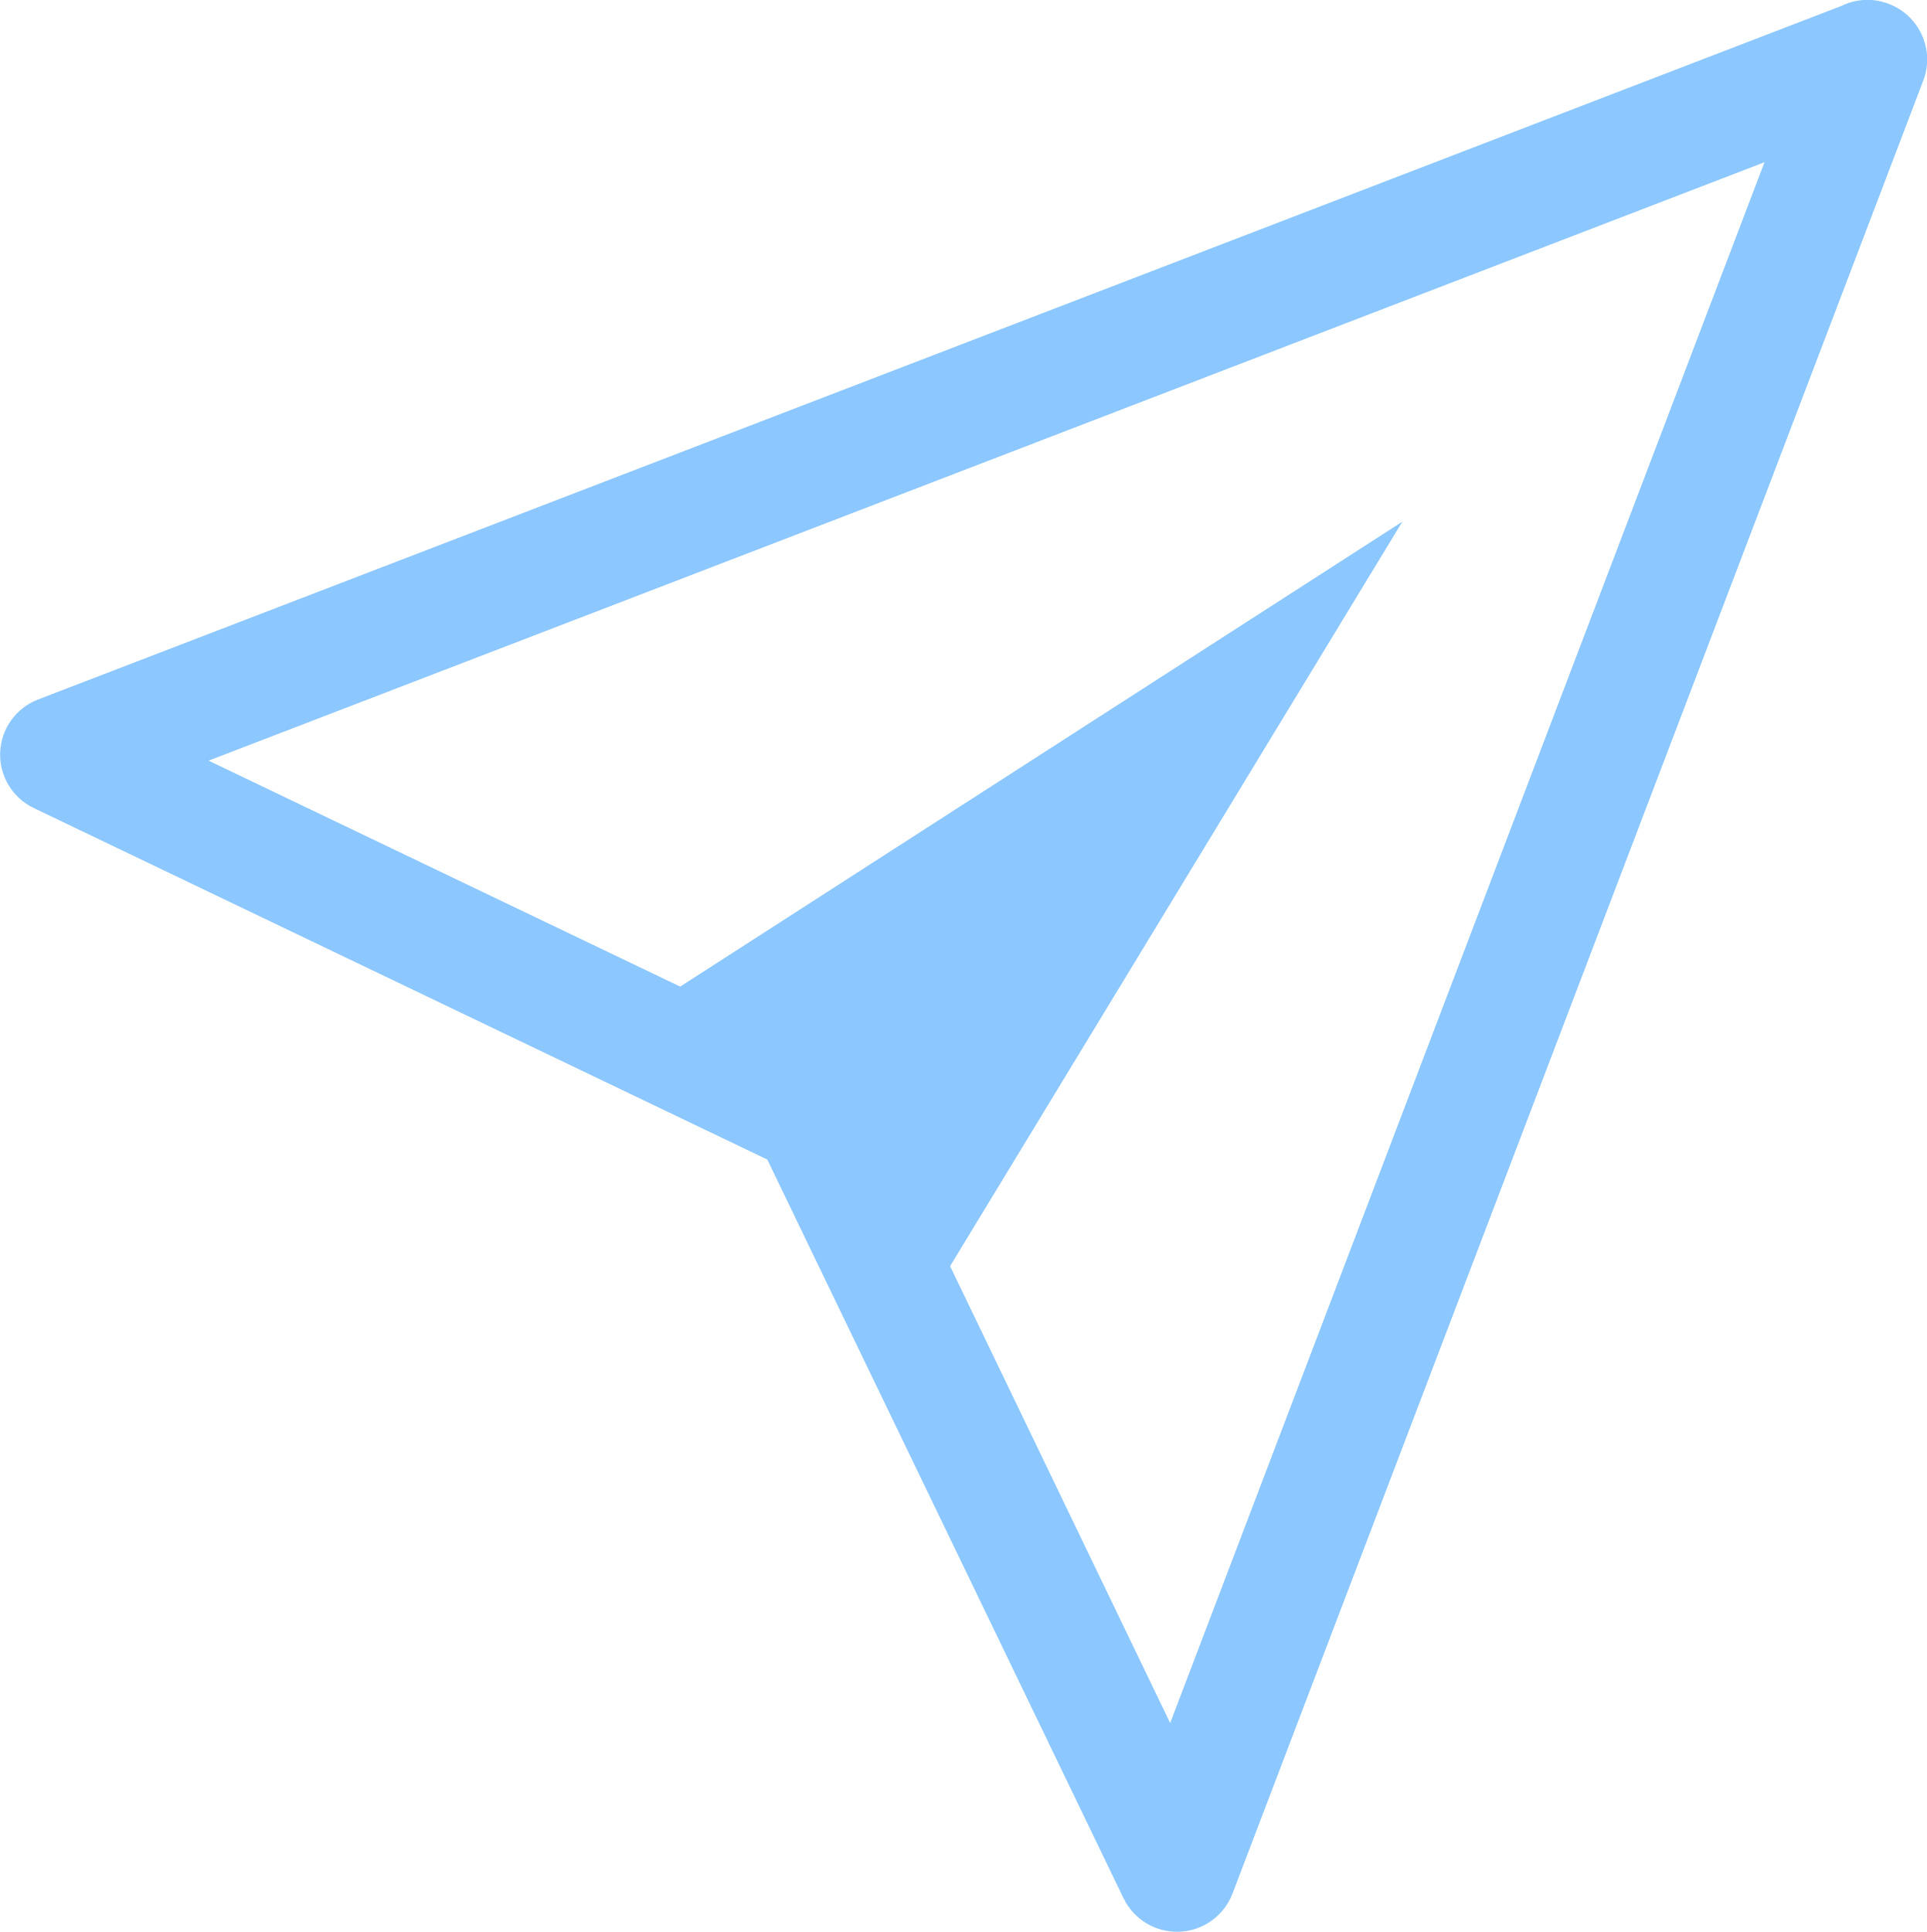
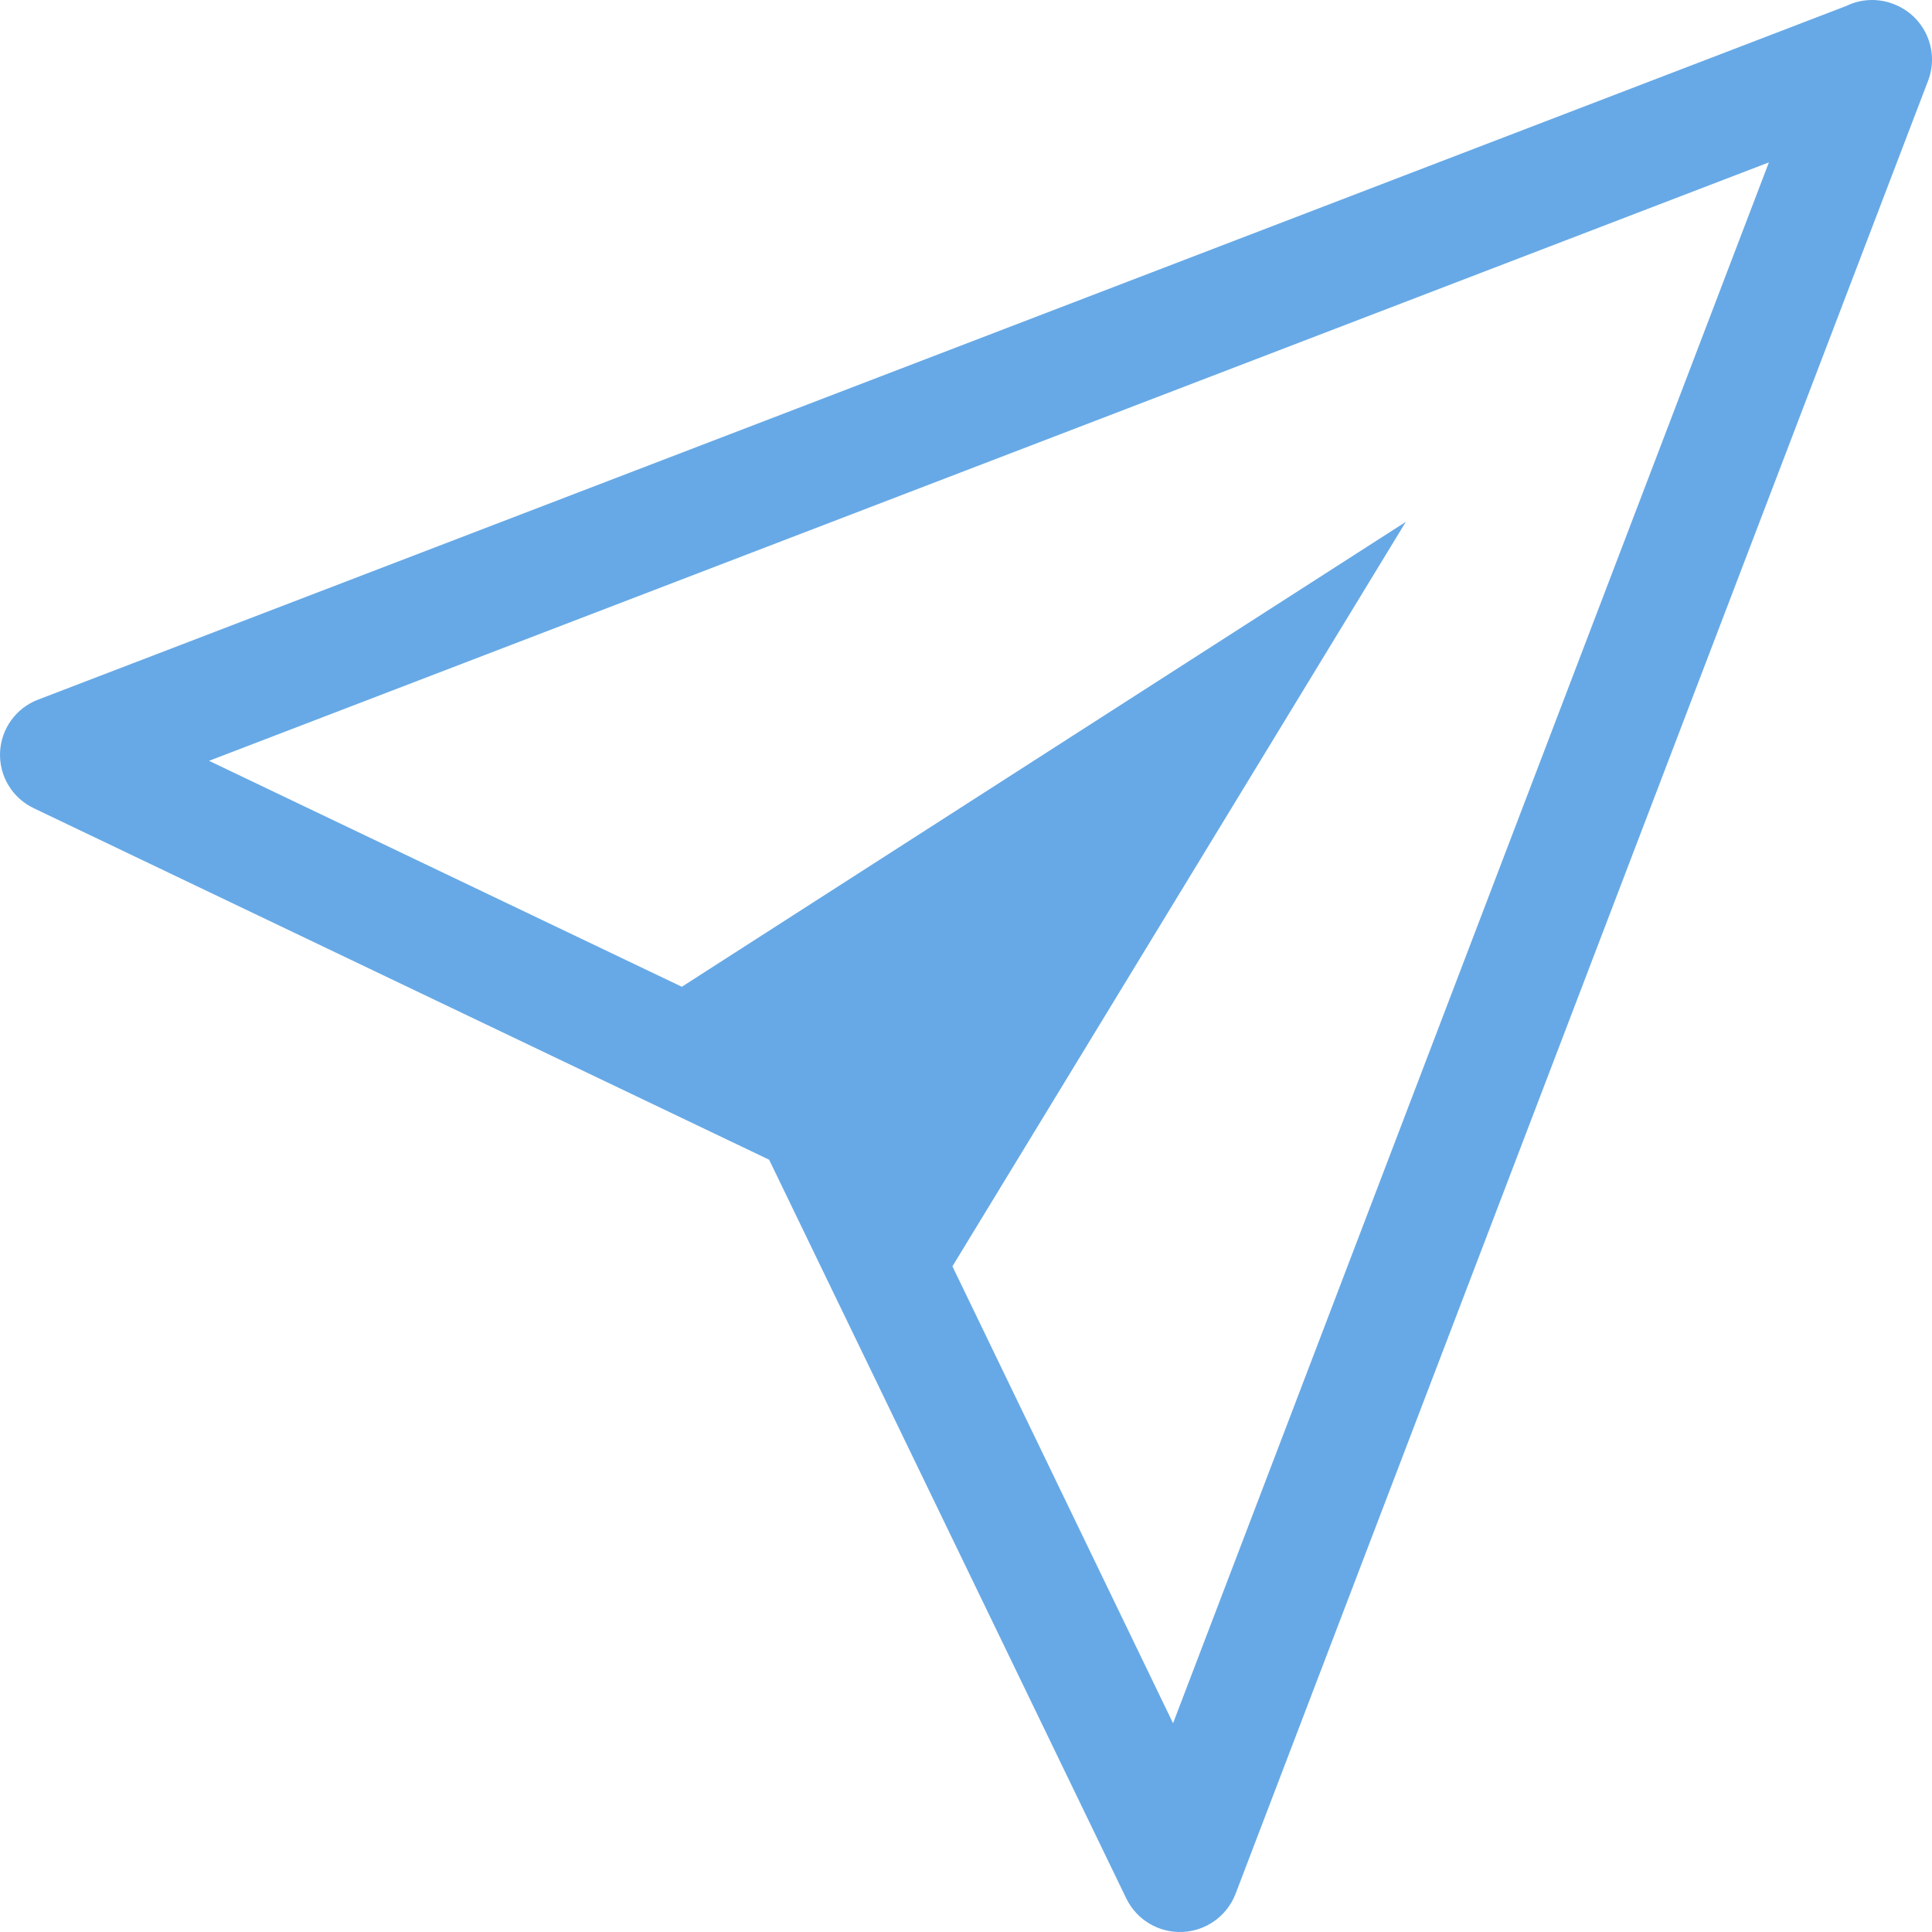
- <svg xmlns="http://www.w3.org/2000/svg" style="width: 11px;" data-name="Layer 1" viewBox="0 0 122.56 122.88">
-   <path fill="#8cc8ff" d="m112.27 10.31-99 38.07 30 14.37 45.94-29.57-28.77 47.35 14 29.06 37.81-99.28ZM2.42 44.49 117.16.37a3.73 3.73 0 0 1 3-.12 3.78 3.78 0 0 1 2.19 4.87L78.4 120.45a3.78 3.78 0 0 1-6.92.3l-22.67-47L2.14 51.39a3.76 3.76 0 0 1 .28-6.9Z" />
+ <svg xmlns="http://www.w3.org/2000/svg" height="120" viewBox="0 0 120 120" width="120">
+   <path d="m0 0h120v120h-120z" fill="none" />
+   <path d="m109.892 10.077-96.909 37.179 29.366 14.034 44.97-28.878-28.162 46.242 13.704 28.38 37.012-96.957zm-107.53 33.38 112.317-43.088c.919-.447 1.985-.49 2.937-.117 1.907.725 2.866 2.852 2.144 4.756l-43.022 112.632c-.531 1.368-1.822 2.293-3.291 2.357-1.469.063-2.836-.747-3.483-2.064l-22.192-45.901-45.684-21.836c-1.325-.635-2.145-1.995-2.085-3.46s.987-2.754 2.359-3.279z" fill="#67a9e6" />
</svg>
